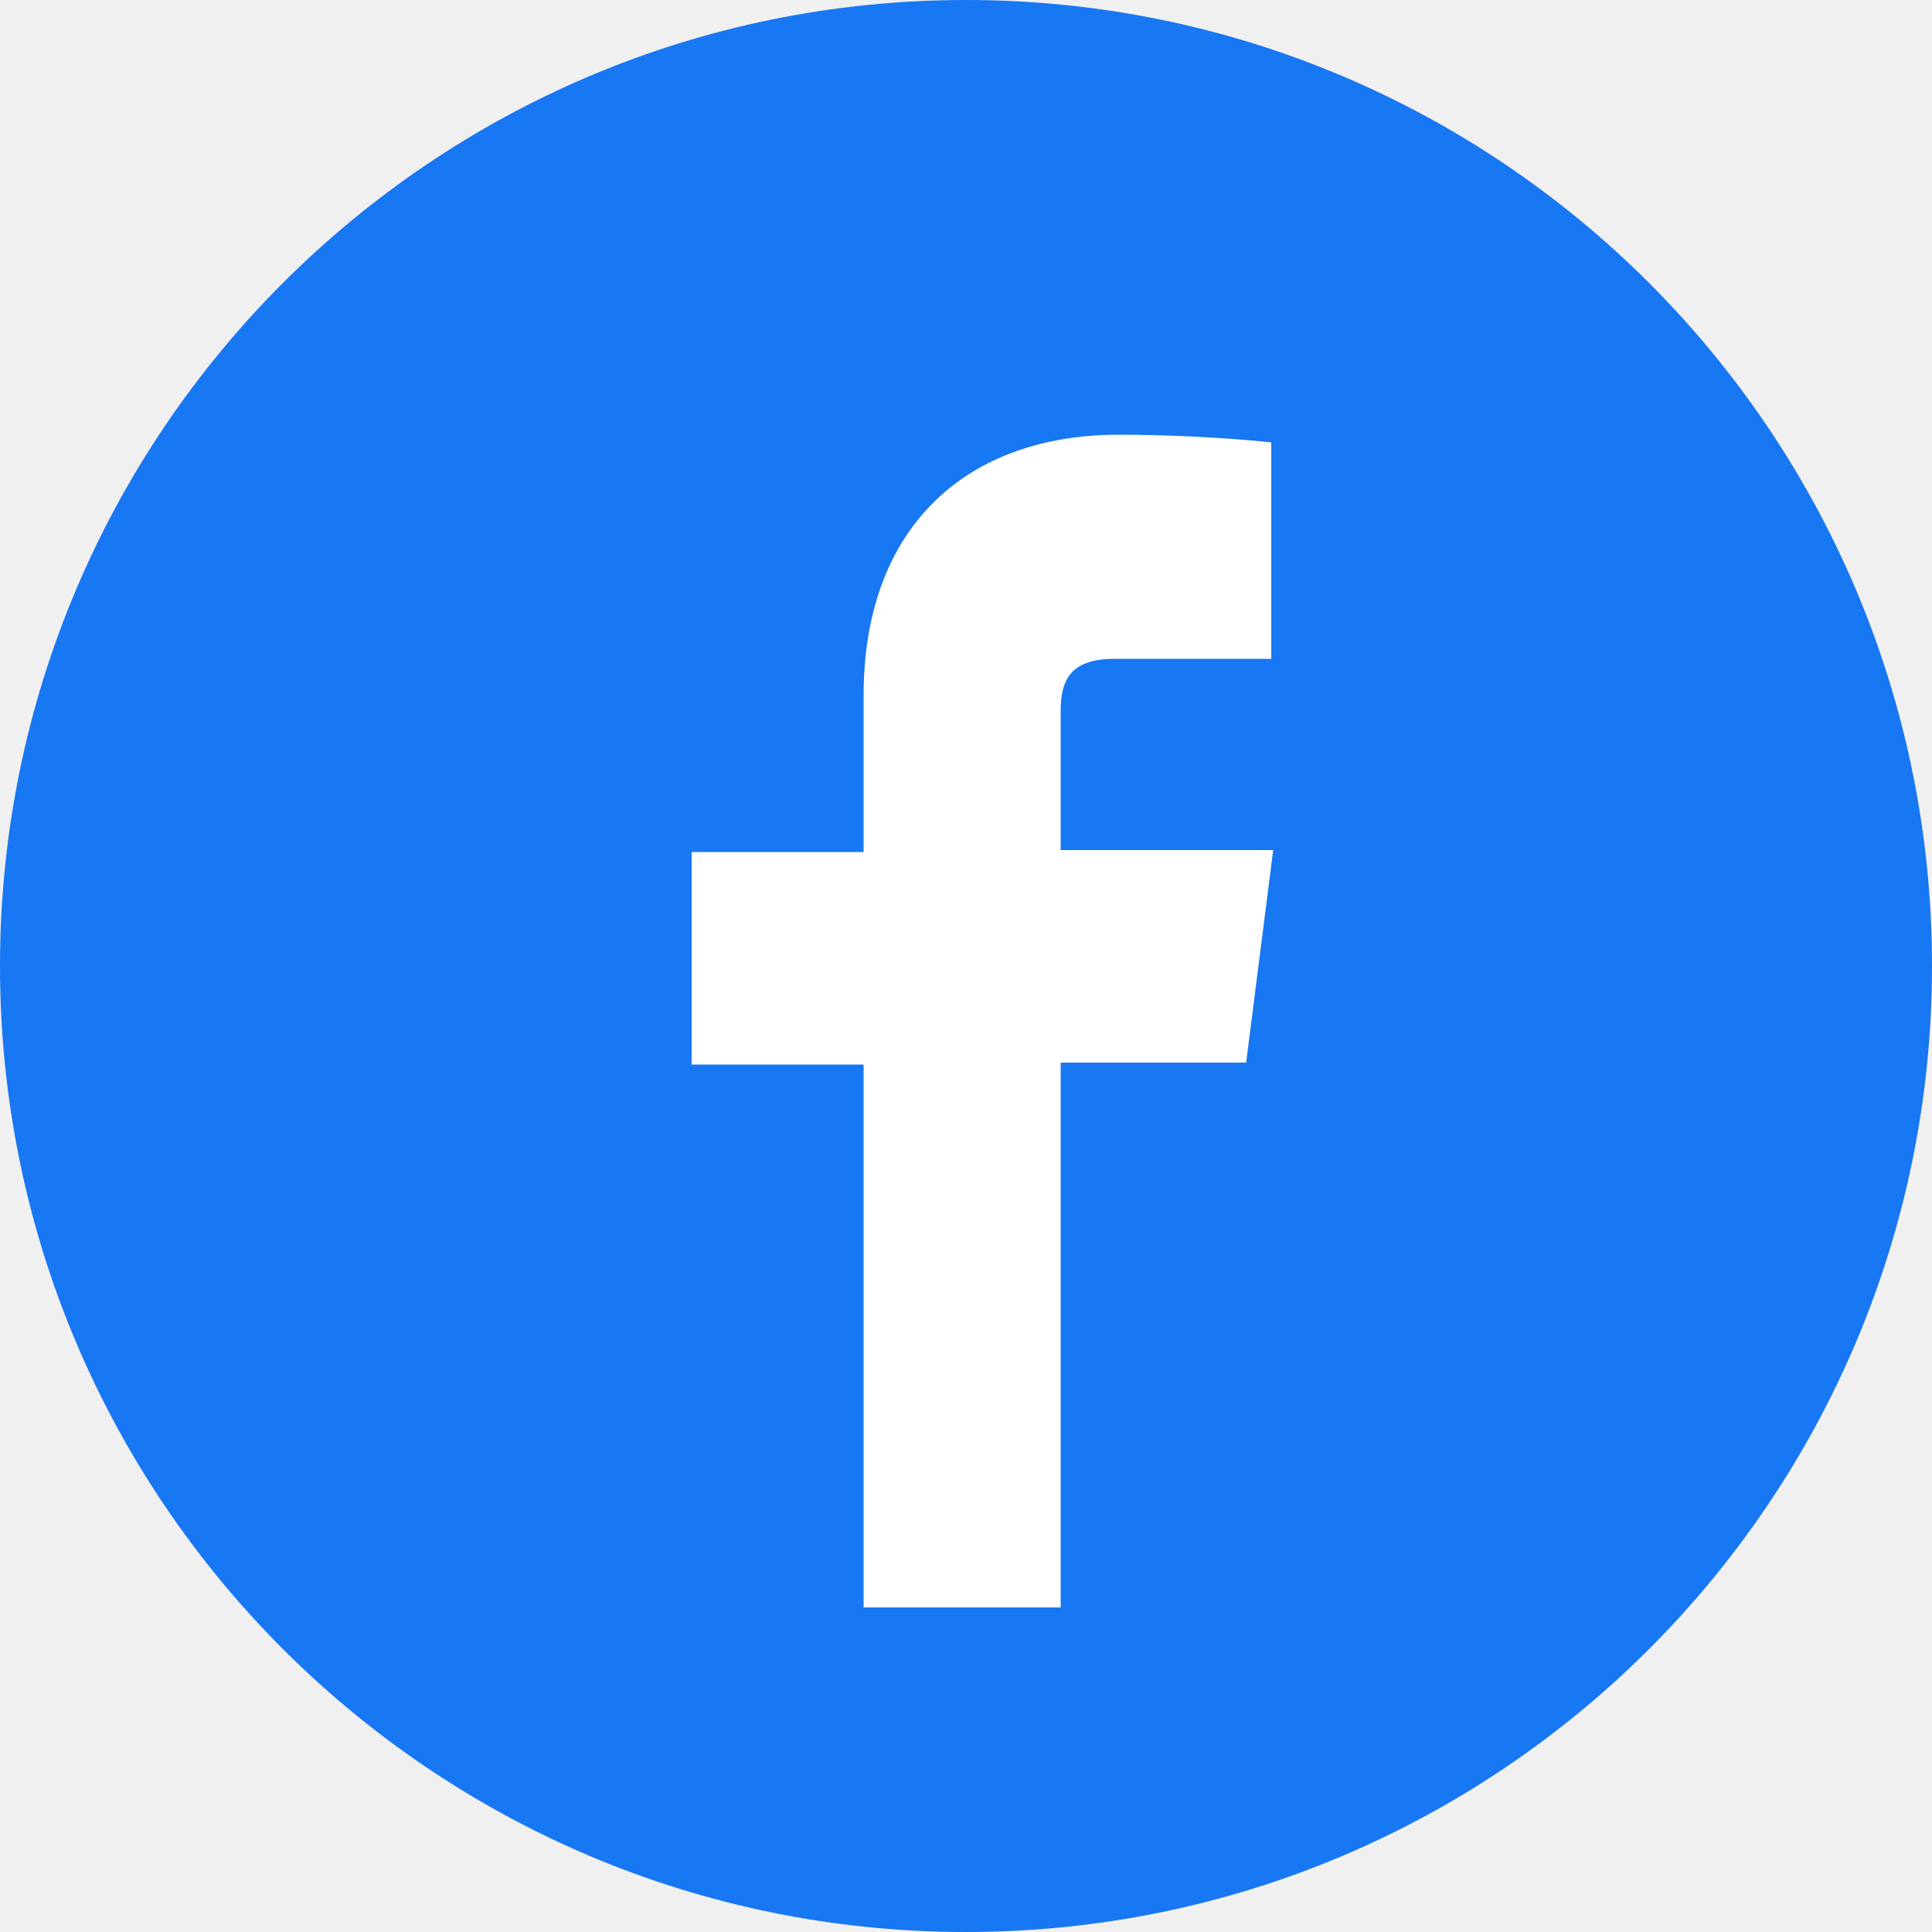
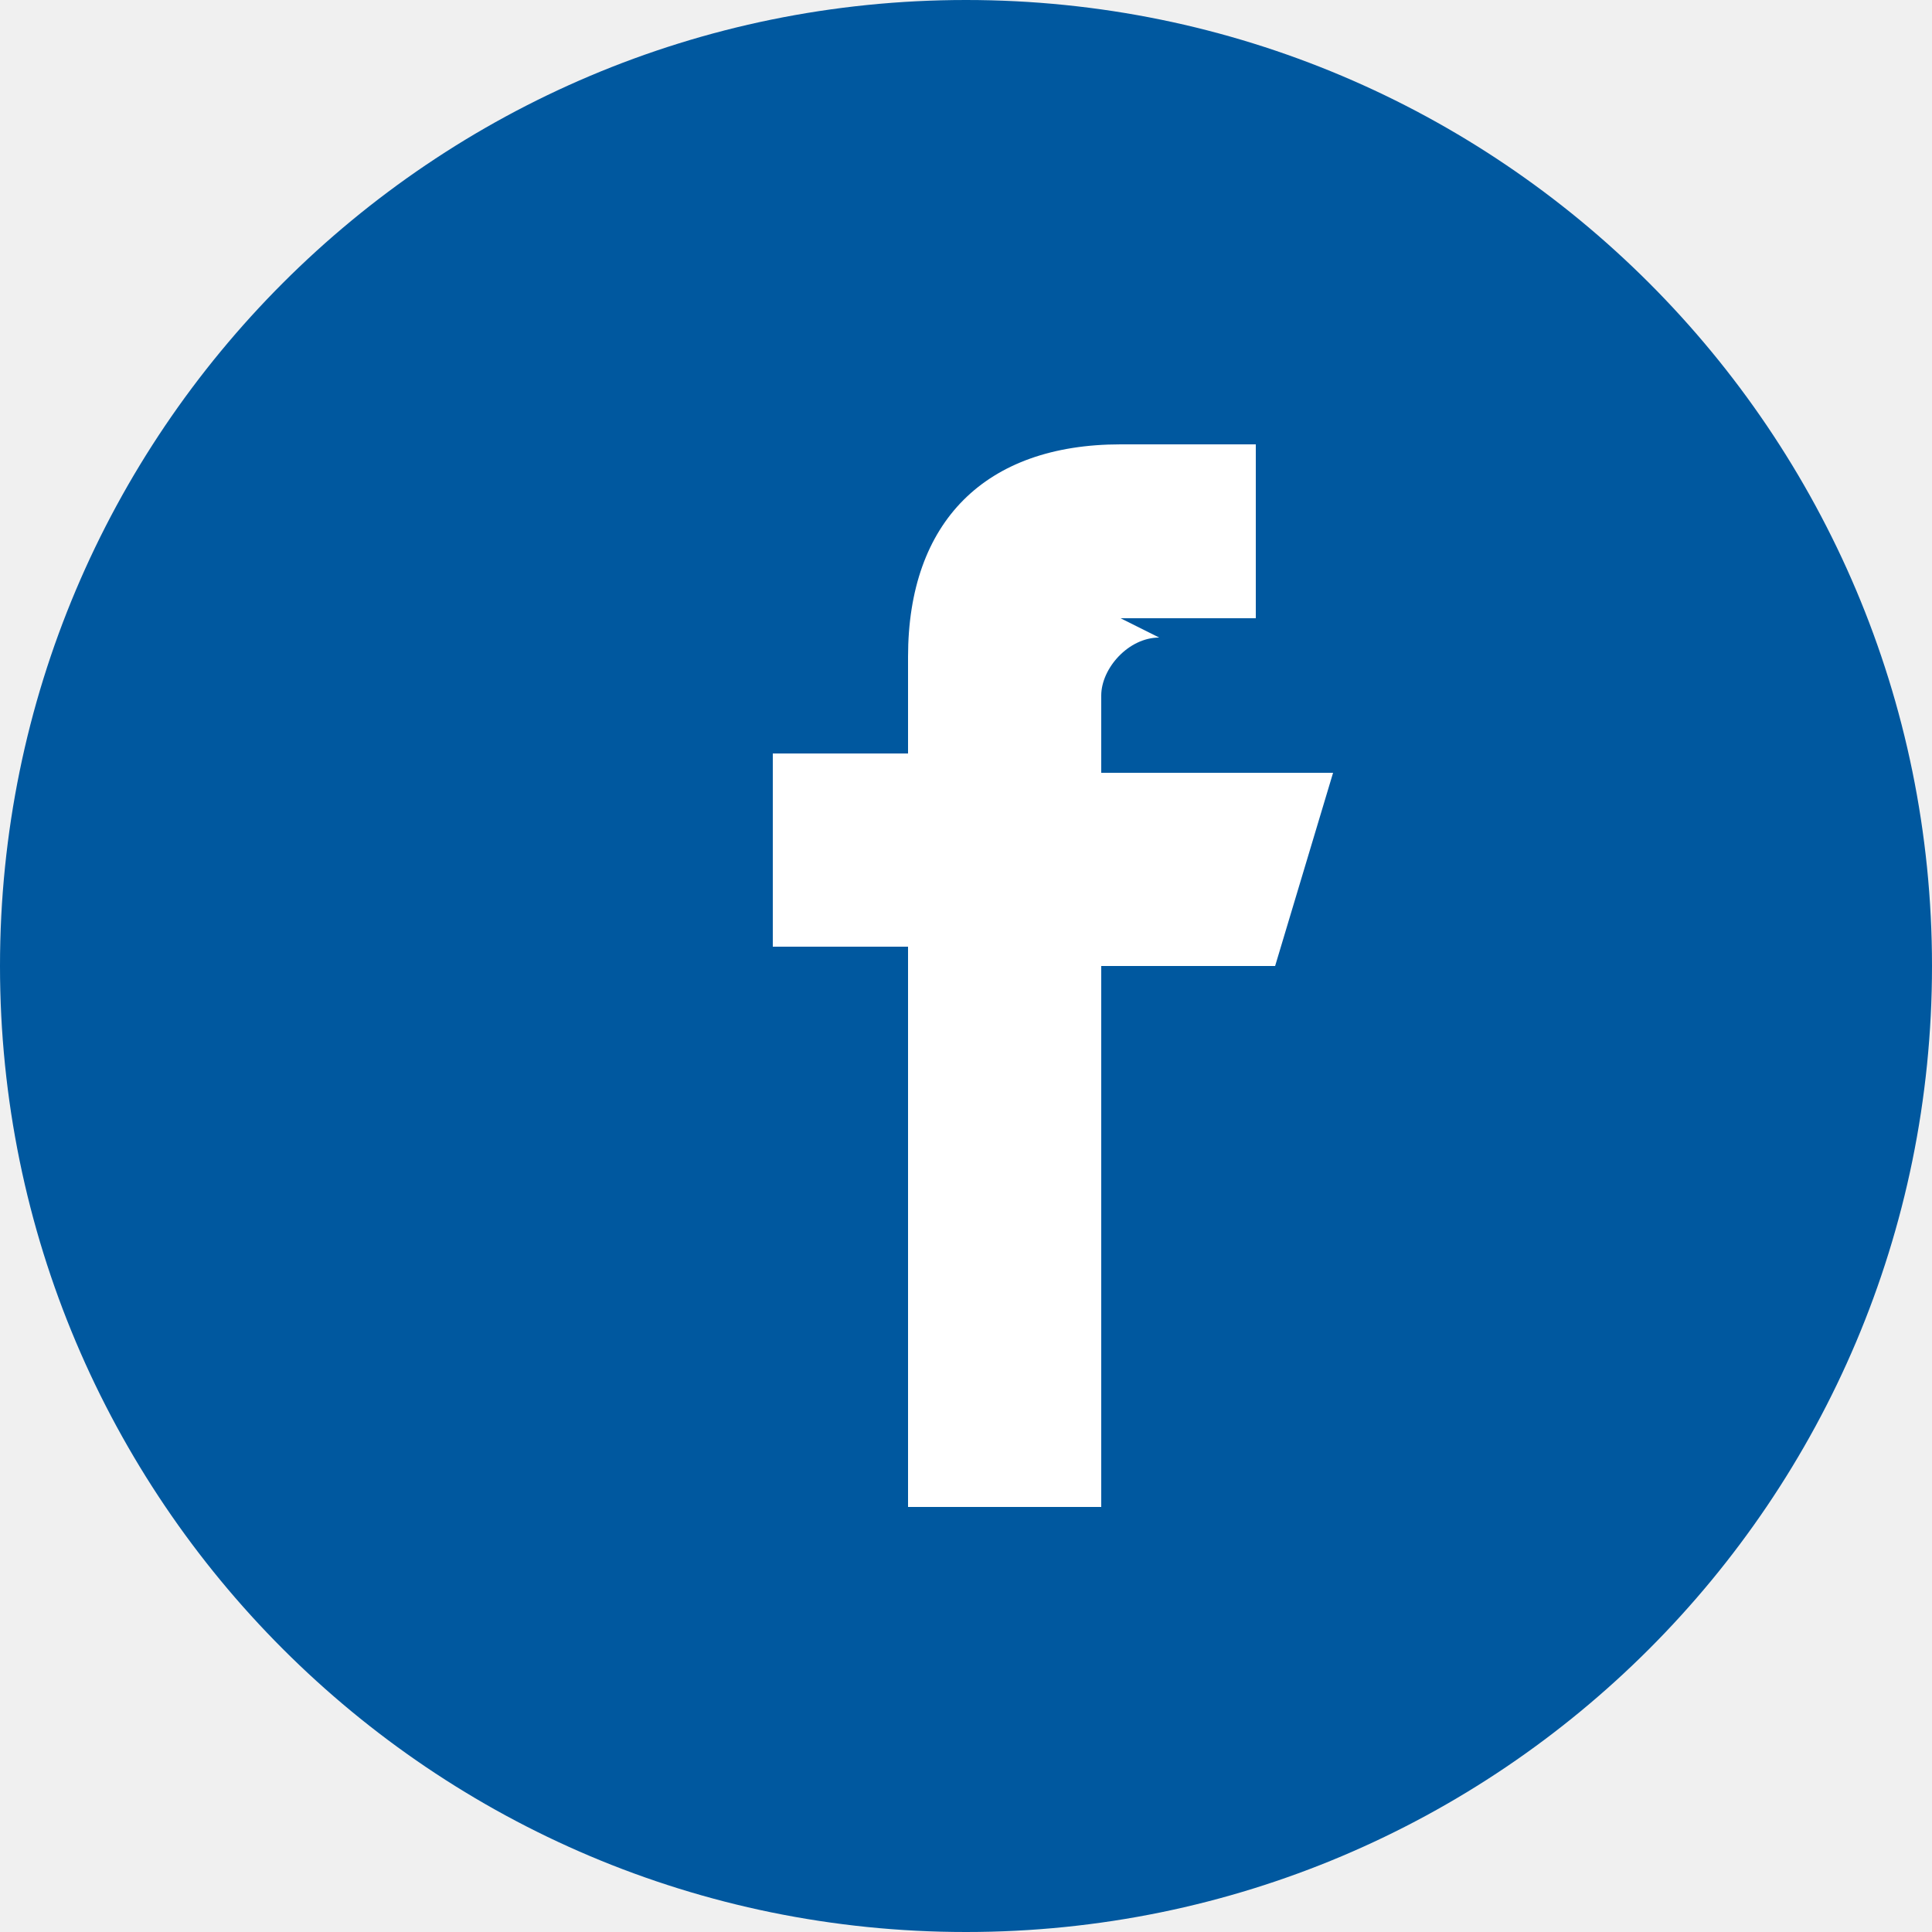
- <svg xmlns="http://www.w3.org/2000/svg" width="100" height="100" viewBox="0 0 100 100">
-   <circle cx="50" cy="50" r="50" fill="#1877F2" />
-   <path fill="#FFFFFF" d="M66.1,34.1h-8.4c-2.3,0-2.8,1.1-2.8,2.7v7.2h11l-1.4,11h-9.6v28.2H44.7V55.1h-8.9v-11h8.9v-8.1     c0-8.8,5.4-13.5,13.2-13.5c3.8,0,7,0.3,7.9,0.4V34.1z" />
+ <svg xmlns="http://www.w3.org/2000/svg" width="50" height="50">
+   <circle cx="25" cy="25" r="25" fill="#00589F" />
+   <path d="M29 16h3.5V11.5H29c-3.5 0-5.5 2-5.5 5.5v2.5H20v5h3.5V39h5v-14h4.5l1.5-5h-6v-2c0-.7.7-1.5 1.5-1.5z" fill="#fff" />
</svg>
